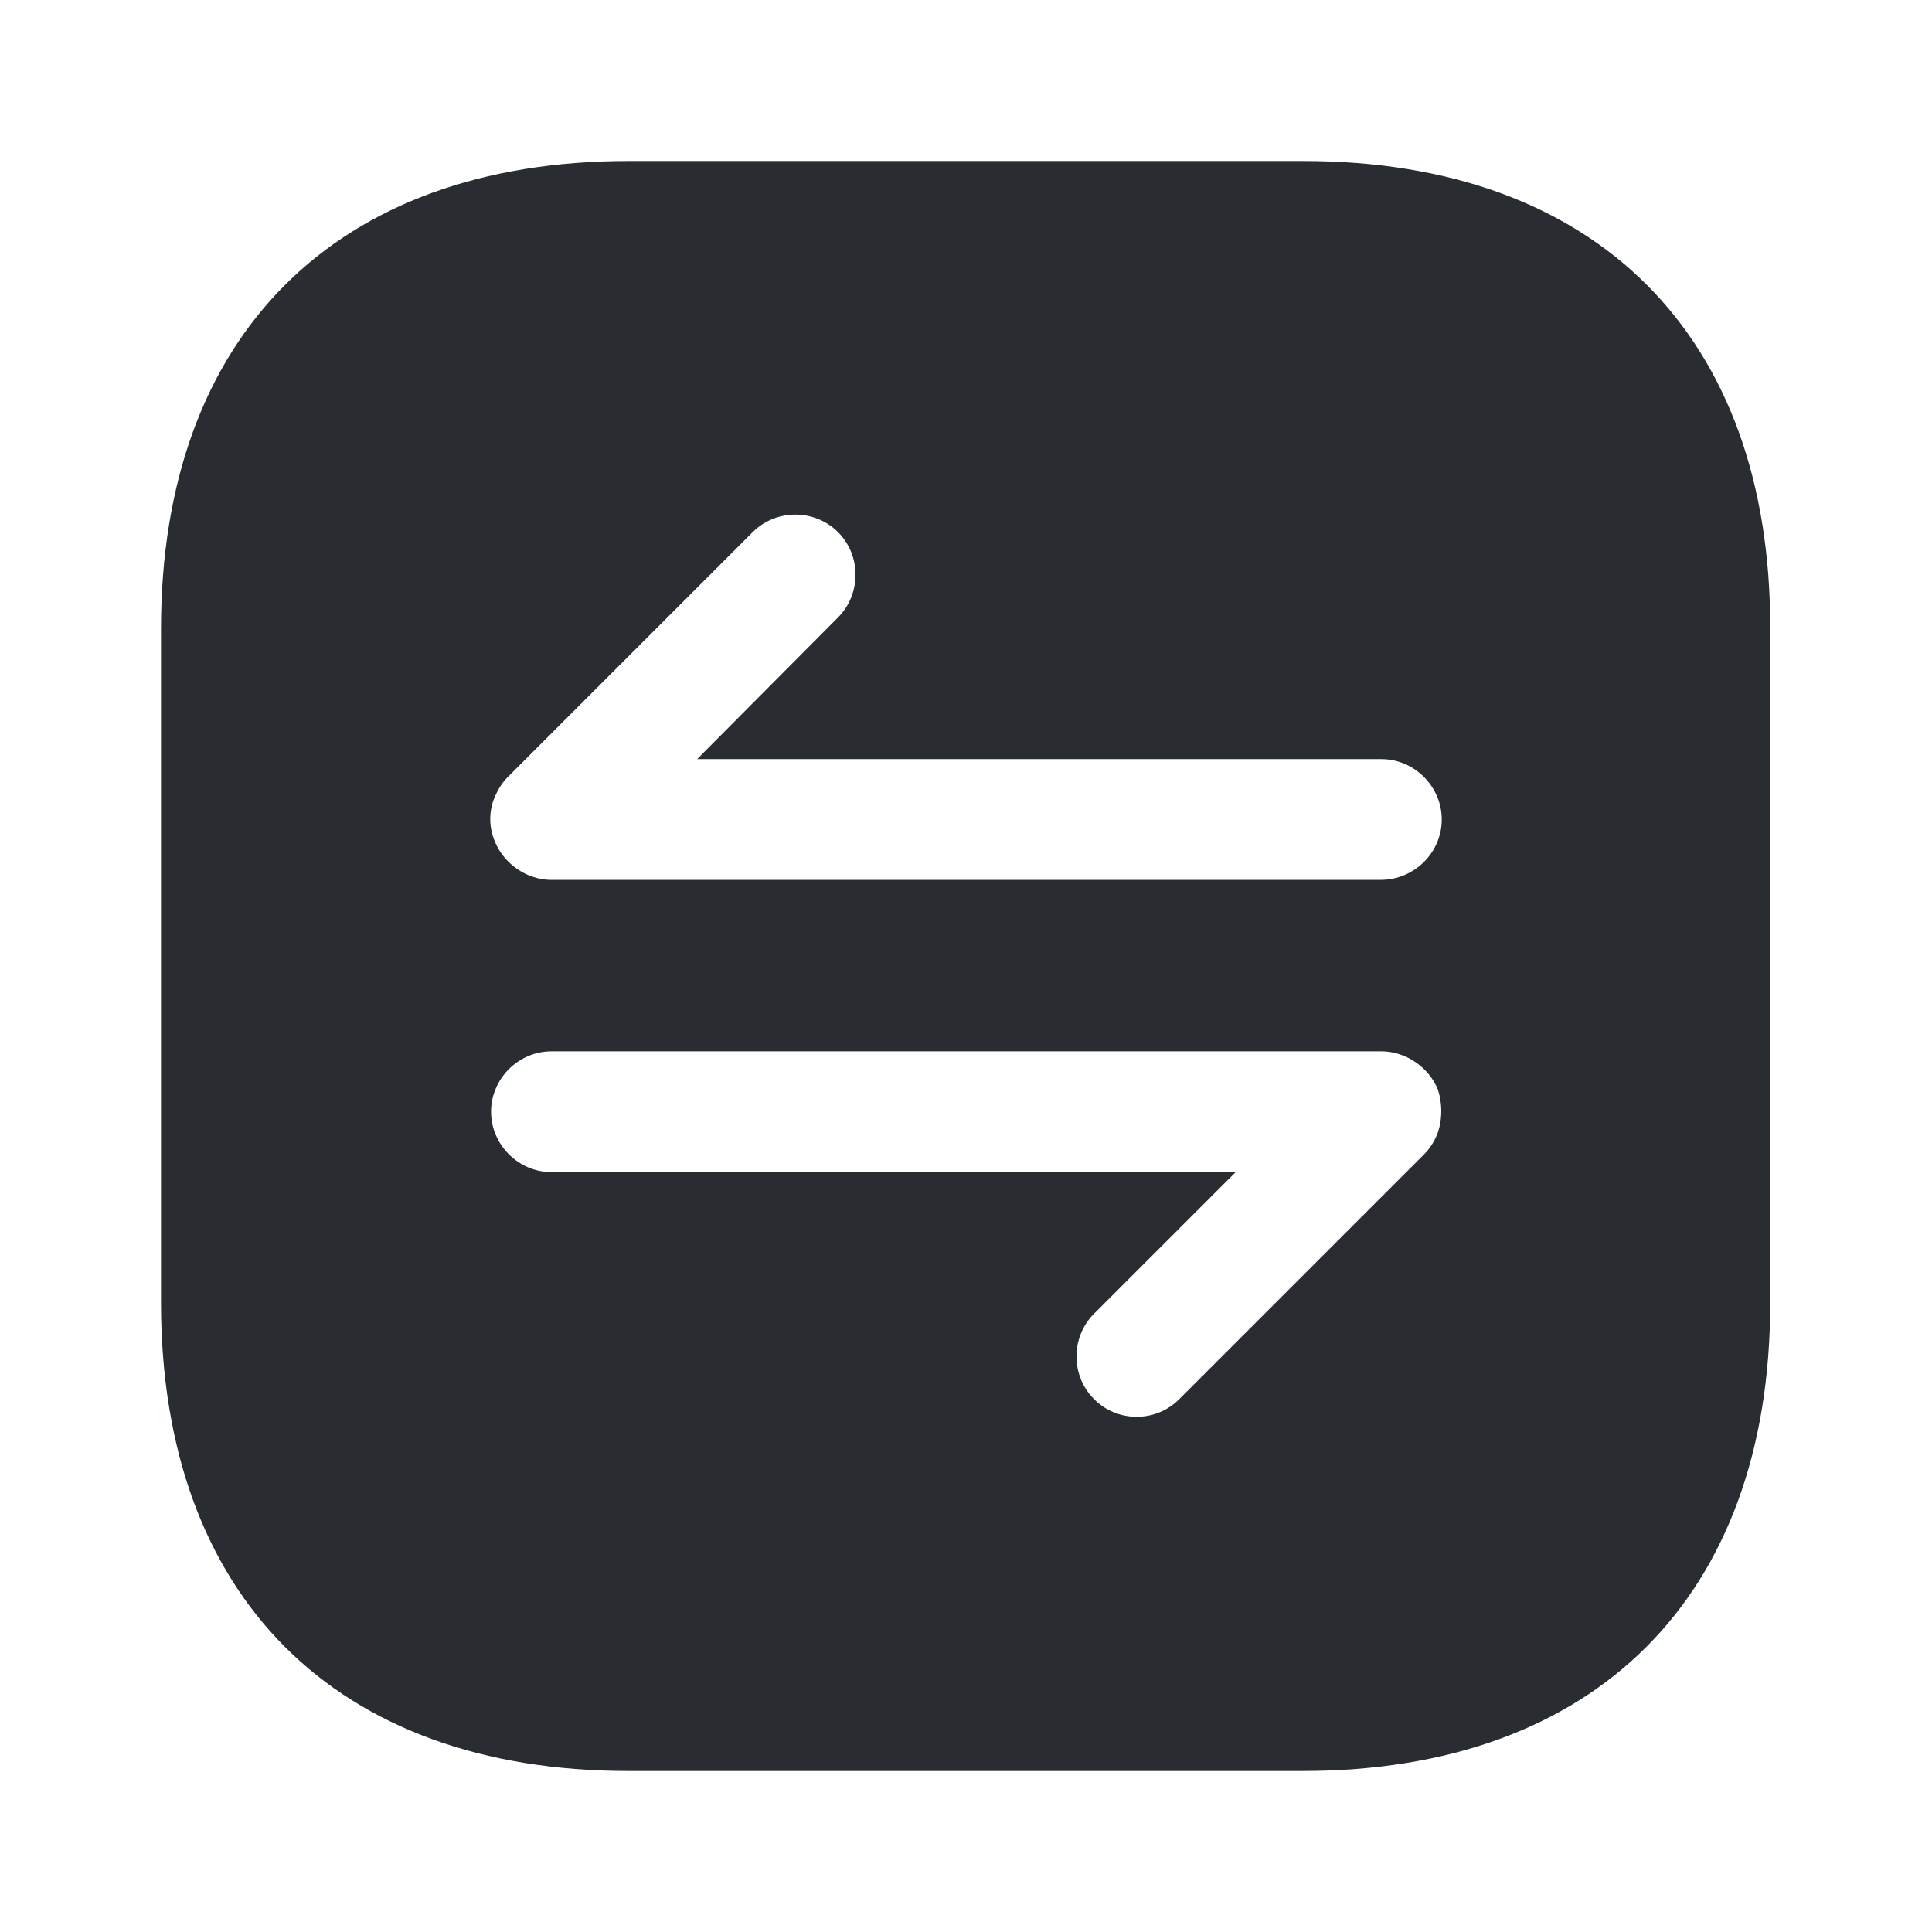
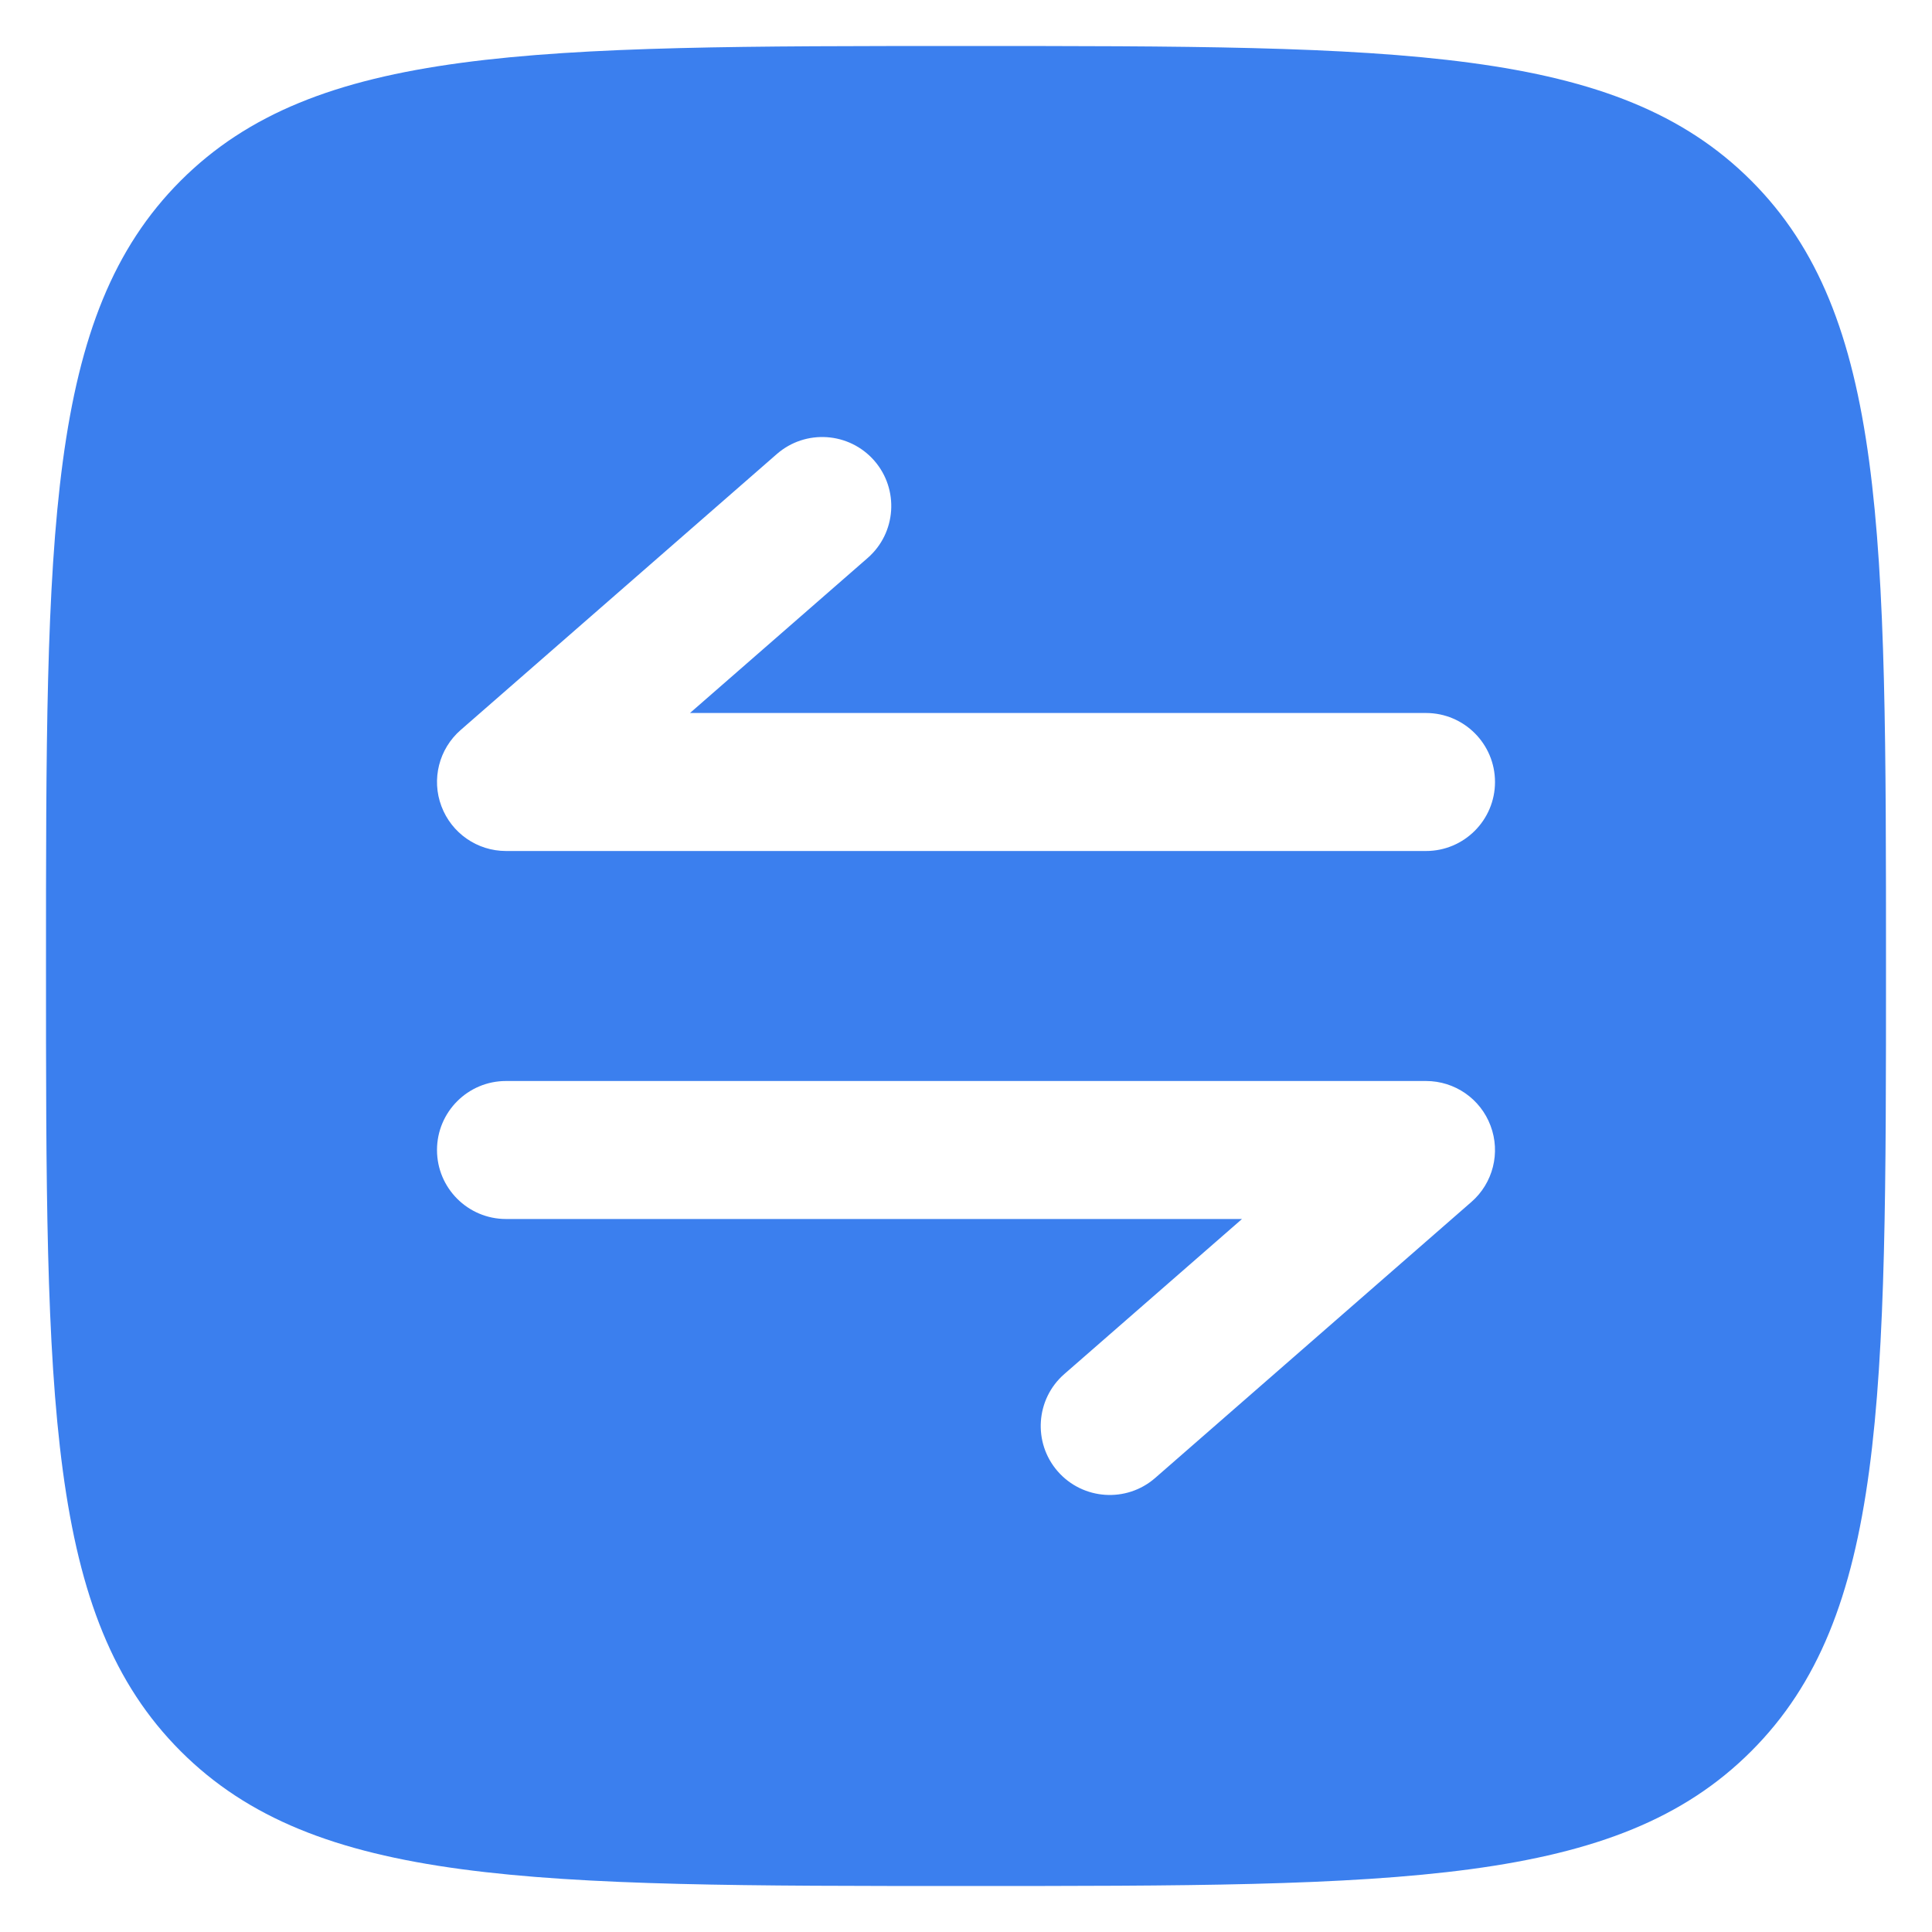
- <svg xmlns="http://www.w3.org/2000/svg" width="24" height="24" viewBox="0 0 24 24" fill="none">
-   <path d="M16.19 2H7.81C4.17 2 2 4.17 2 7.81V16.18C2 19.83 4.17 22 7.81 22H16.18C19.82 22 21.99 19.83 21.99 16.19V7.81C22 4.17 19.83 2 16.19 2ZM17.85 14.1C17.81 14.19 17.76 14.27 17.69 14.34L14.65 17.38C14.5 17.53 14.31 17.6 14.12 17.6C13.93 17.6 13.74 17.53 13.59 17.38C13.3 17.09 13.3 16.61 13.59 16.32L15.35 14.56H6.85C6.44 14.56 6.1 14.22 6.1 13.81C6.1 13.4 6.44 13.06 6.85 13.06H17.16C17.26 13.06 17.35 13.08 17.45 13.12C17.63 13.2 17.78 13.34 17.86 13.53C17.92 13.71 17.92 13.92 17.85 14.1ZM17.15 10.93H6.85C6.75 10.93 6.66 10.91 6.56 10.87C6.38 10.79 6.23 10.65 6.15 10.46C6.07 10.28 6.07 10.07 6.15 9.89C6.19 9.8 6.24 9.72 6.31 9.65L9.35 6.61C9.64 6.32 10.12 6.32 10.41 6.61C10.7 6.9 10.7 7.38 10.41 7.67L8.66 9.43H17.16C17.57 9.43 17.91 9.77 17.91 10.18C17.91 10.59 17.57 10.93 17.15 10.93Z" fill="#292D32" />
+ <svg xmlns="http://www.w3.org/2000/svg" width="24" height="24" viewBox="0 0 21 20" fill="none">
+   <path fill-rule="evenodd" clip-rule="evenodd" d="M0.5 10C0.5 5.286 0.5 2.929 1.964 1.464C3.429 0 5.786 0 10.5 0C15.214 0 17.571 0 19.035 1.464C20.5 2.929 20.5 5.286 20.5 10C20.5 14.714 20.5 17.071 19.035 18.535C17.571 20 15.214 20 10.5 20C5.786 20 3.429 20 1.964 18.535C0.5 17.071 0.5 14.714 0.5 10ZM15.5 11.25C15.813 11.25 16.093 11.444 16.202 11.737C16.312 12.029 16.229 12.36 15.993 12.565L12.556 15.565C12.244 15.837 11.77 15.805 11.497 15.493C11.225 15.181 11.257 14.707 11.569 14.435L13.5 12.75L5.5 12.75C5.086 12.75 4.75 12.414 4.75 12C4.75 11.586 5.086 11.25 5.5 11.25L15.5 11.25ZM9.503 4.507C9.775 4.819 9.743 5.293 9.431 5.565L7.5 7.25H15.5C15.914 7.25 16.25 7.586 16.25 8C16.25 8.414 15.914 8.75 15.5 8.75H5.5C5.187 8.75 4.908 8.556 4.798 8.263C4.688 7.971 4.771 7.641 5.007 7.435L8.444 4.435C8.756 4.163 9.23 4.195 9.503 4.507Z" fill="#3B7FEE" />
</svg>
